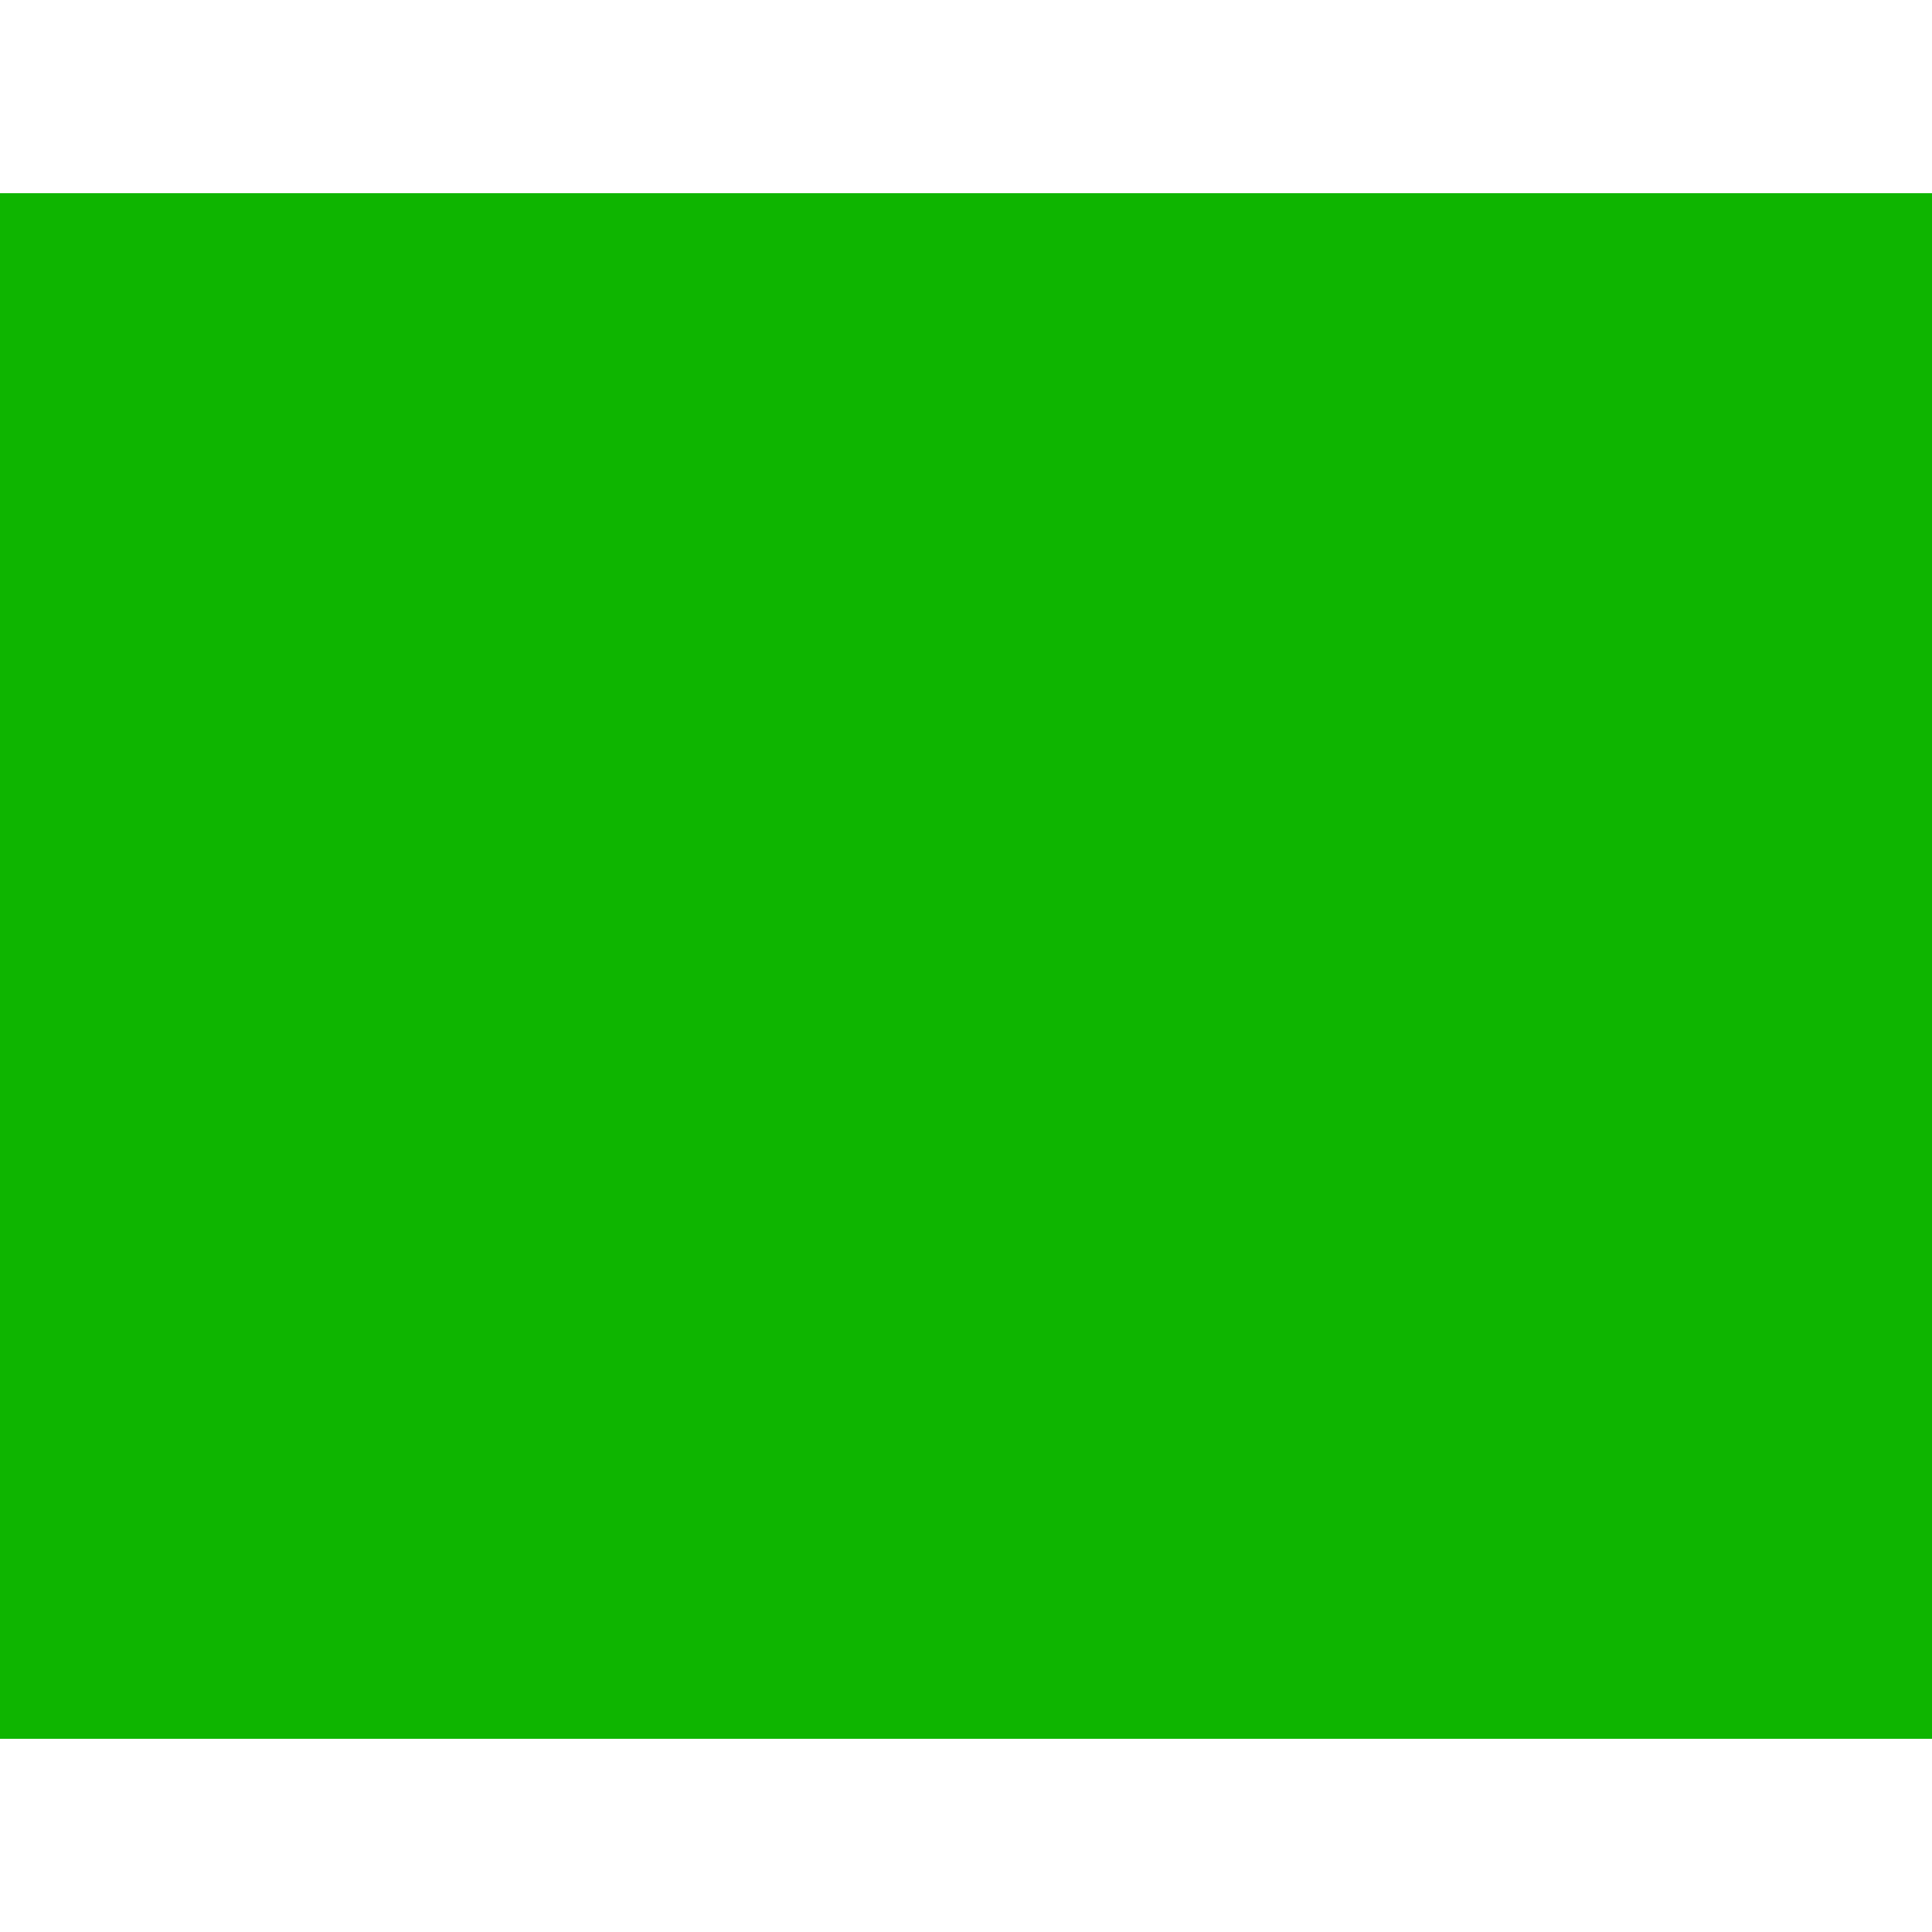
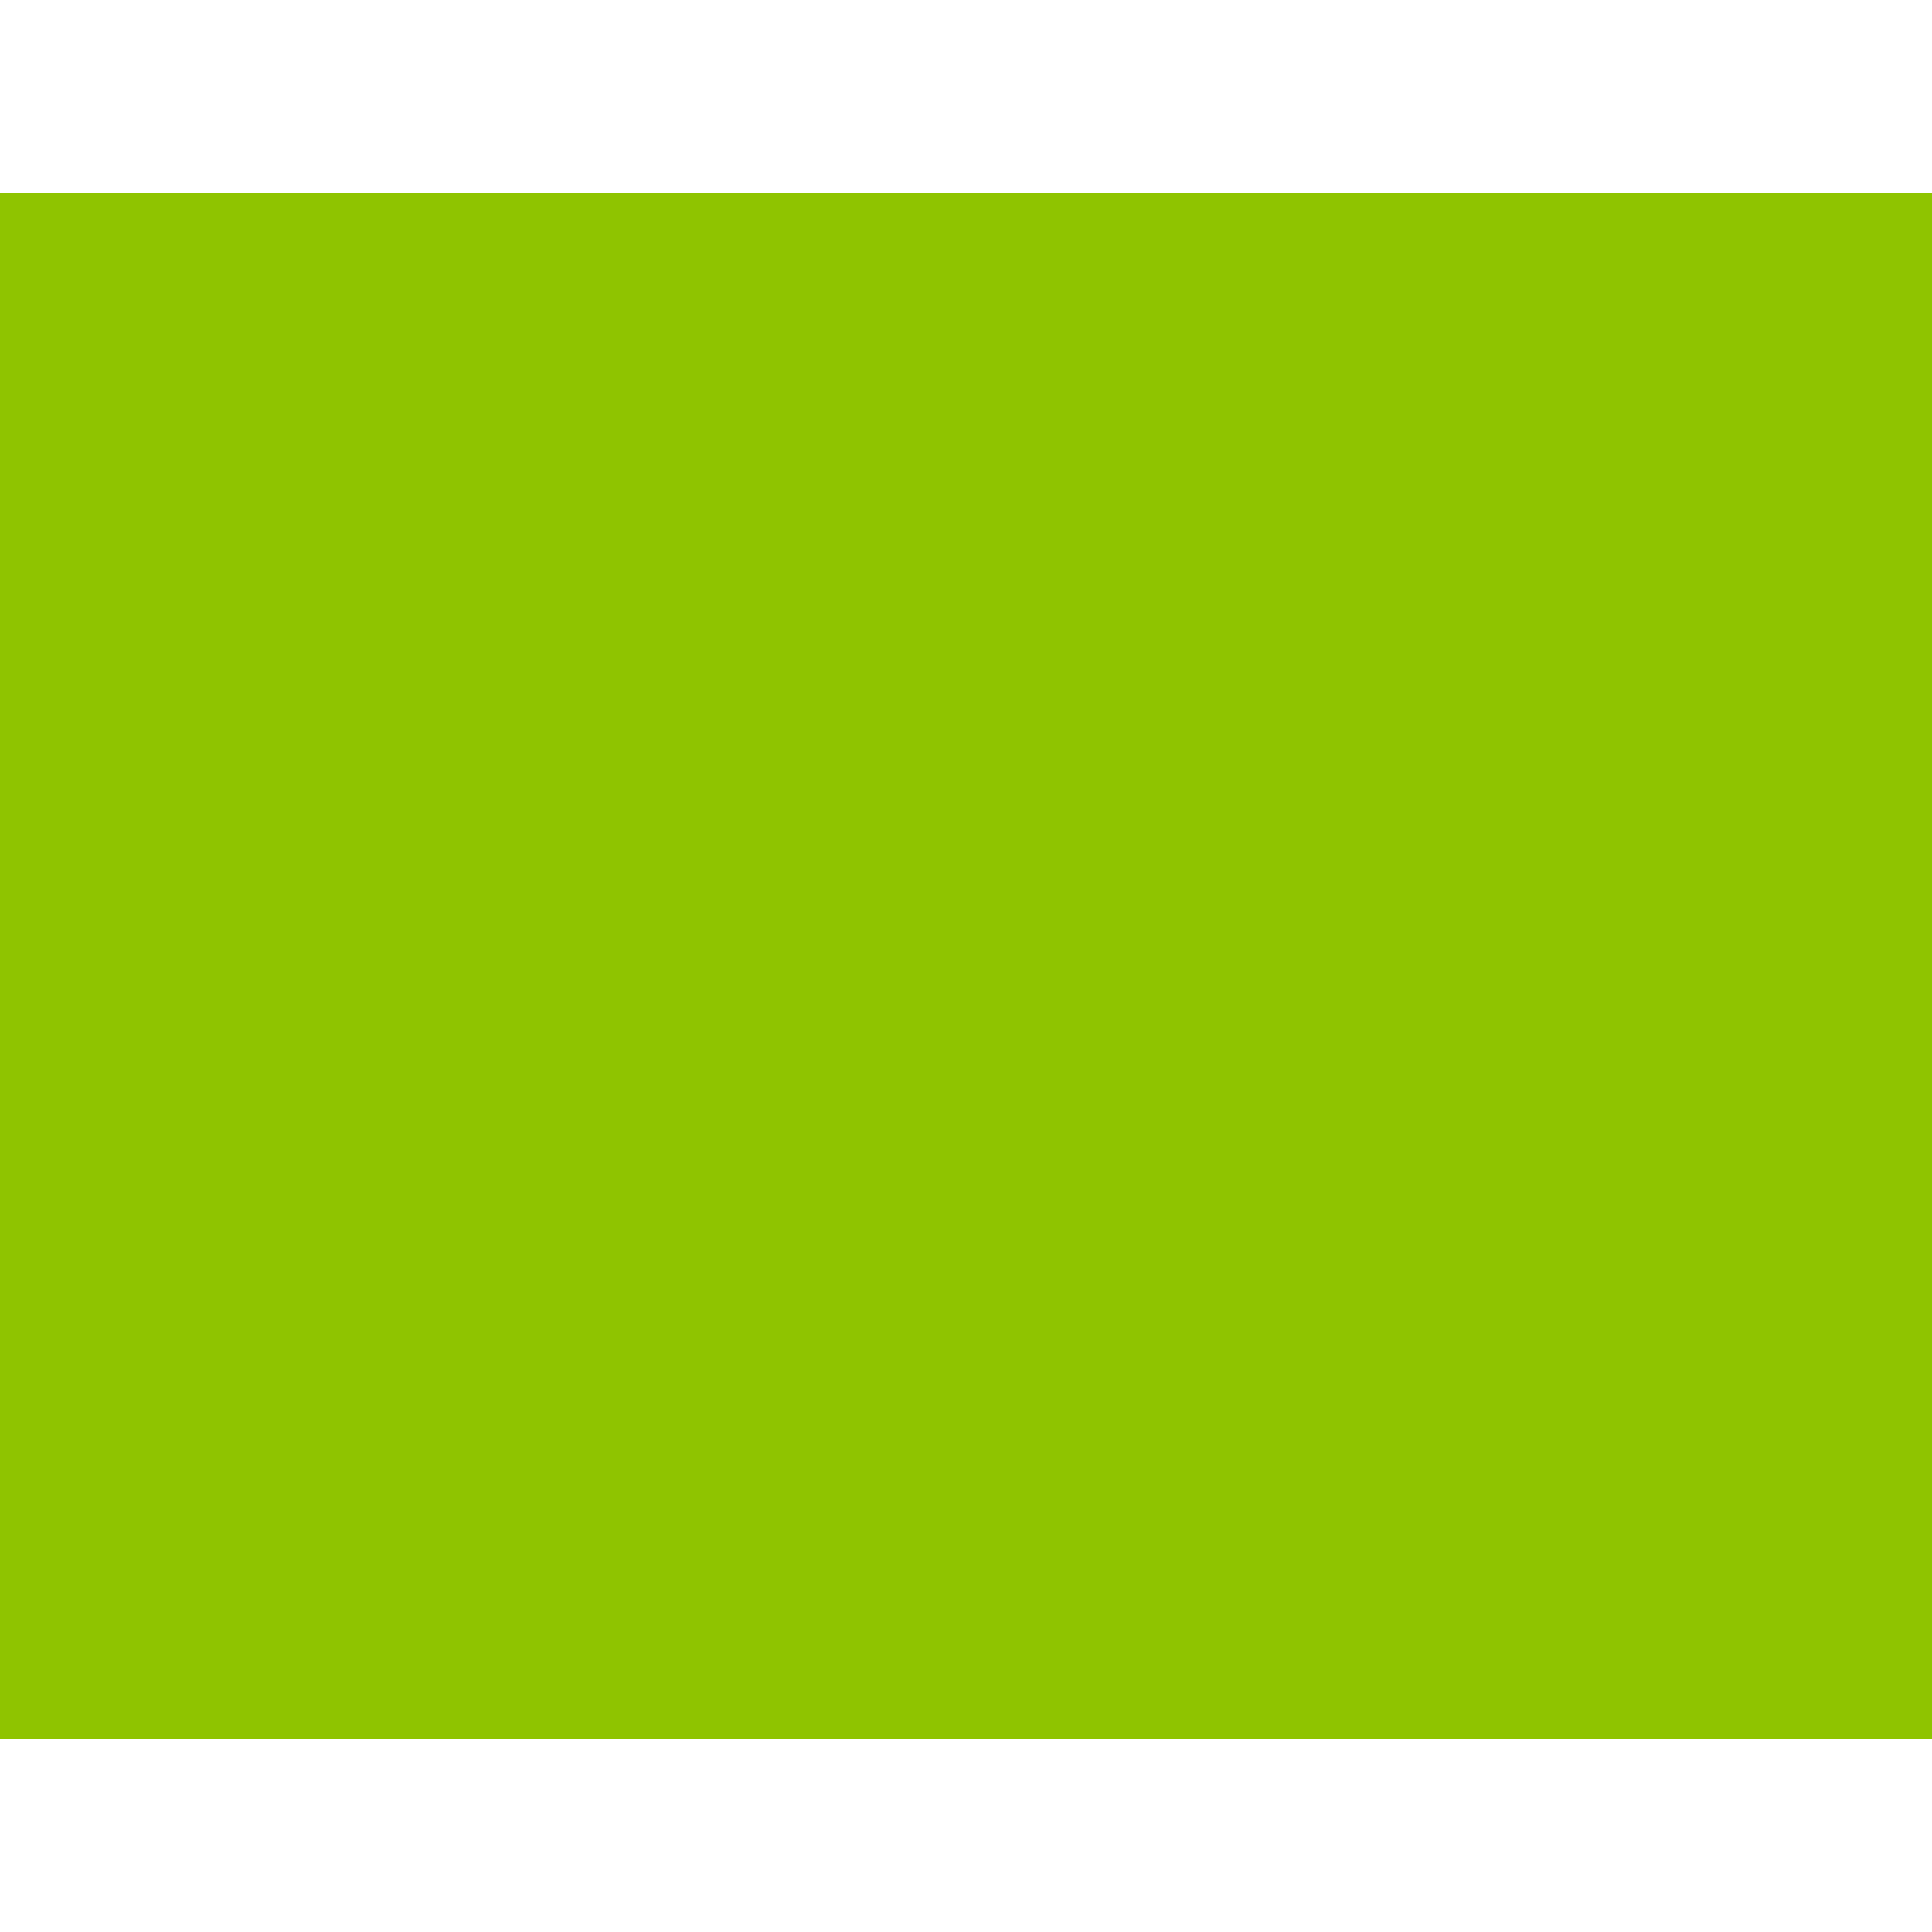
<svg xmlns="http://www.w3.org/2000/svg" width="50" height="50" viewBox="0 0 50 50" fill="none">
  <path fill-rule="evenodd" clip-rule="evenodd" d="M0 45L0 50H50V45H0ZM0 5H50V0H0L0 5Z" fill="white" />
-   <rect y="45" width="40" height="50" transform="rotate(-90 0 45)" fill="#0EB500" />
+   <rect y="45" width="40" height="50" transform="rotate(-90 0 45)" fill="#8FC400" />
</svg>
